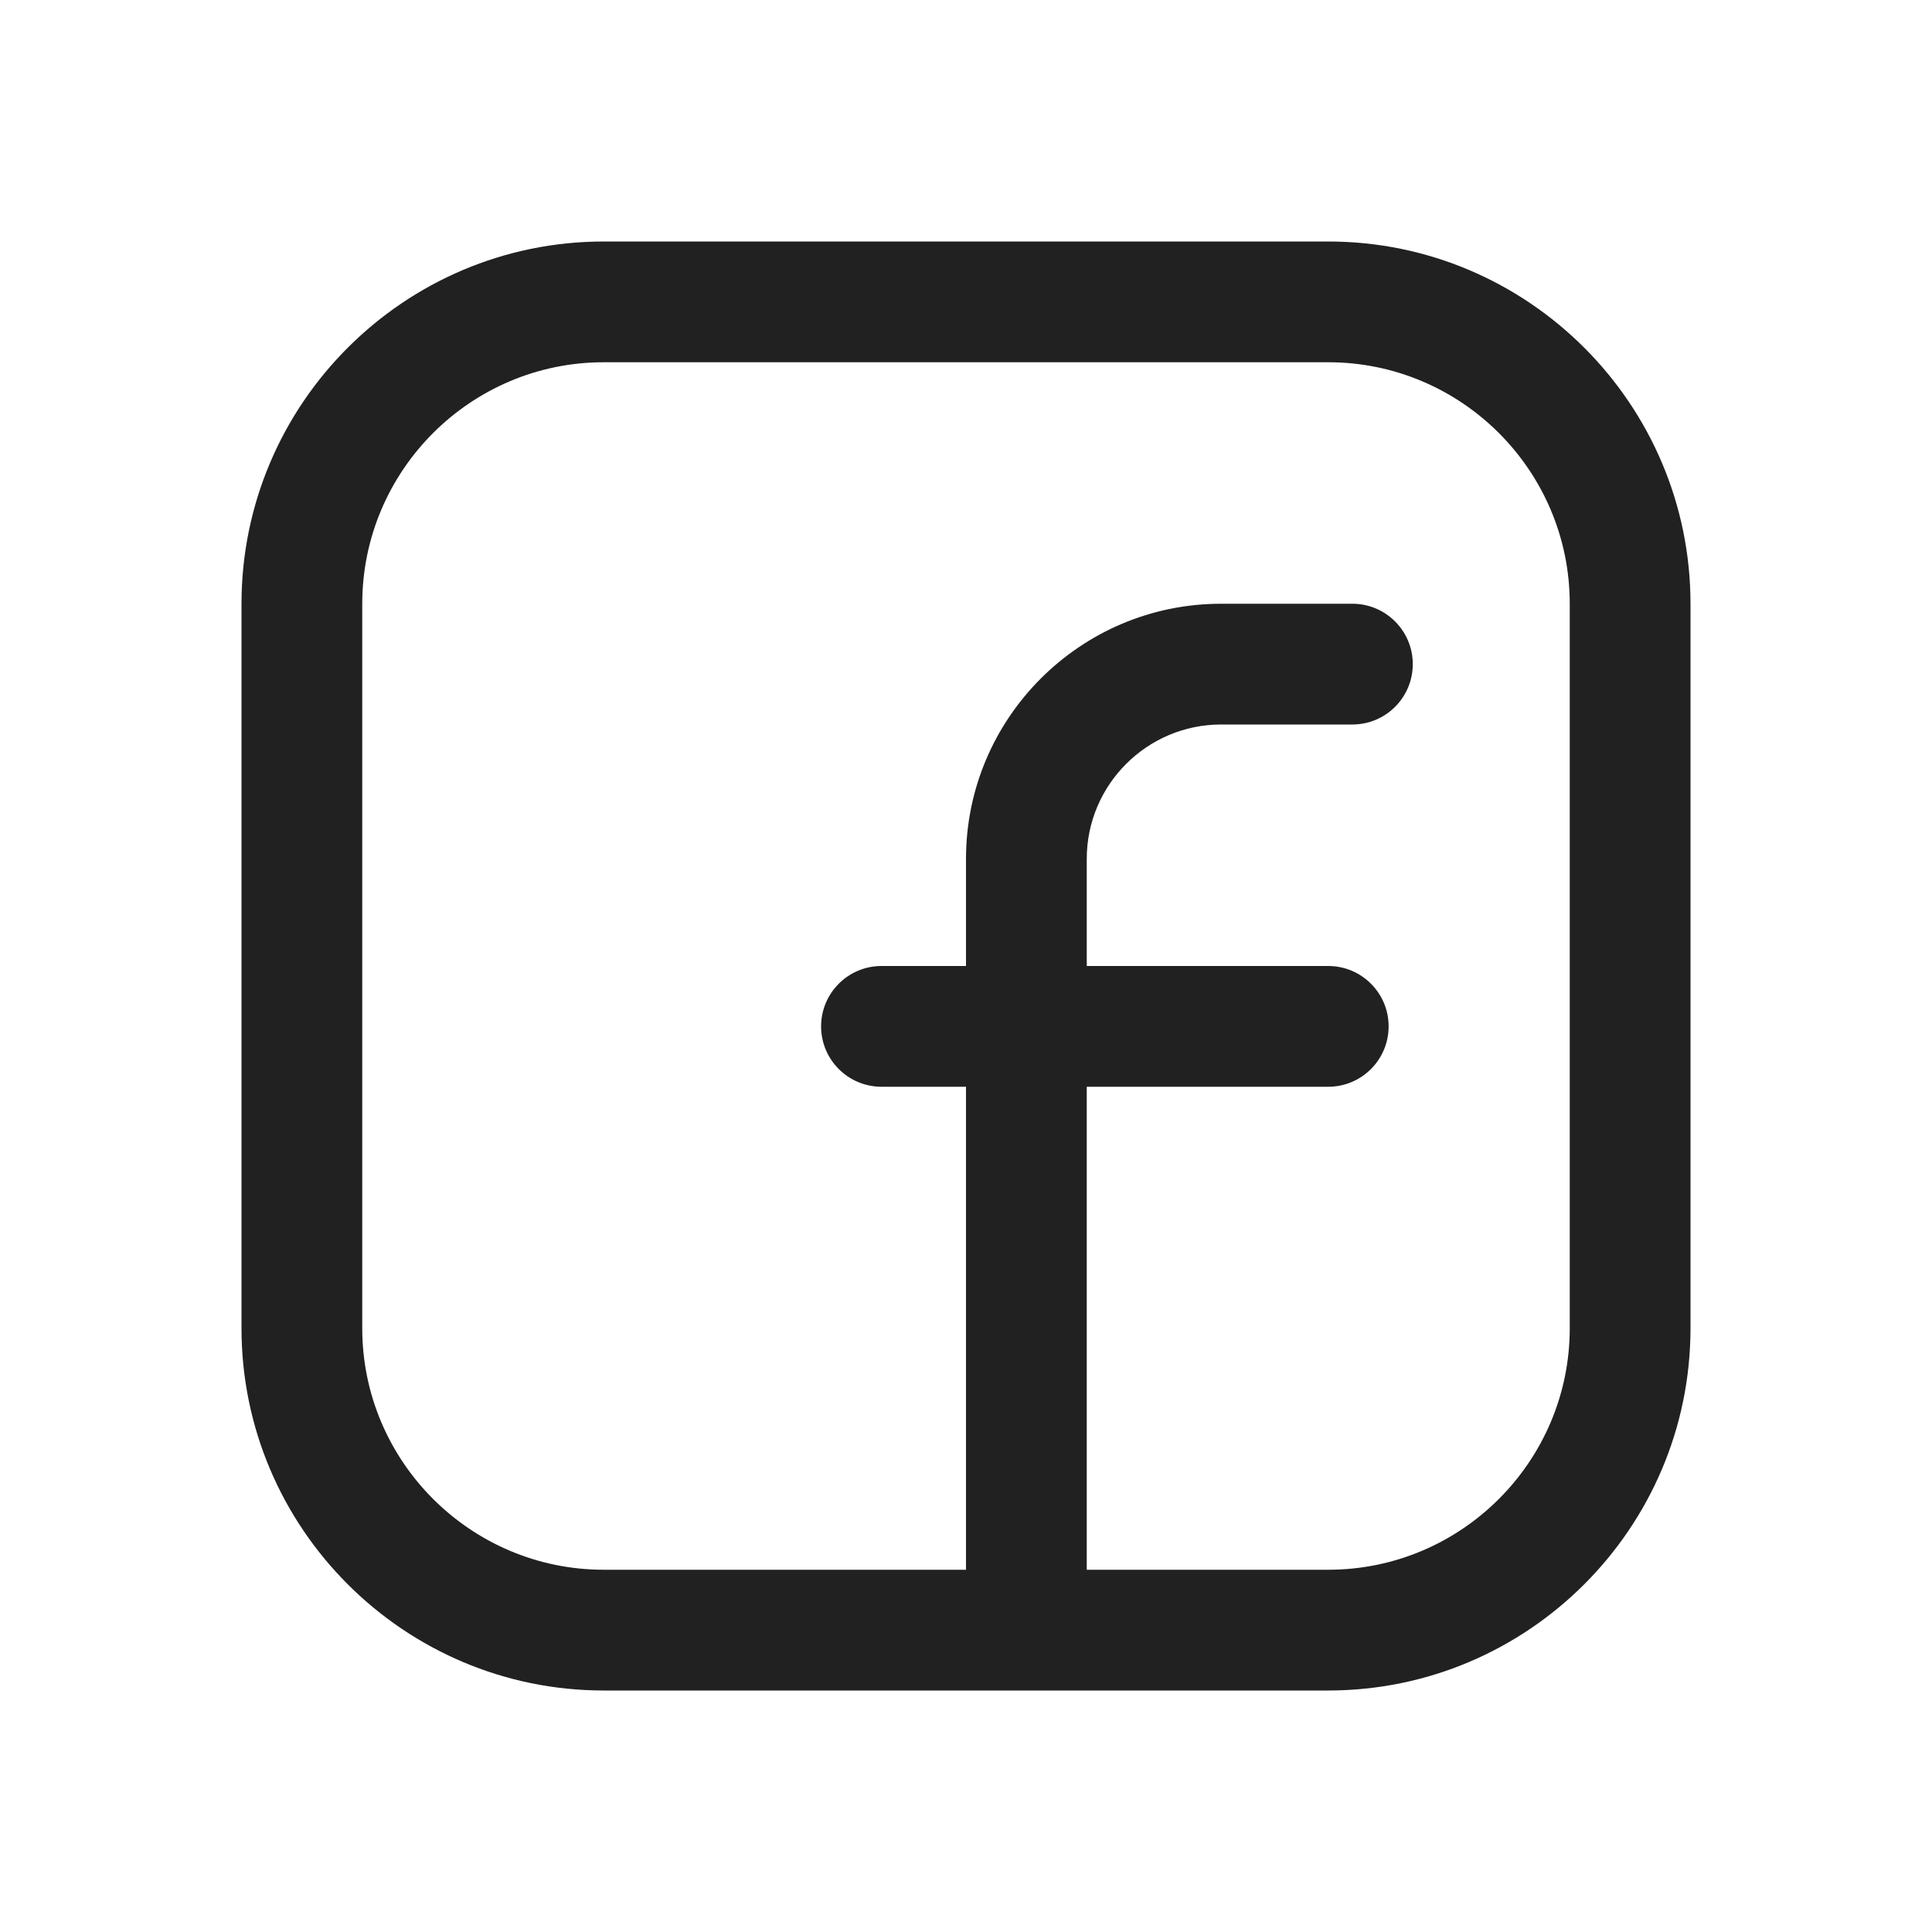
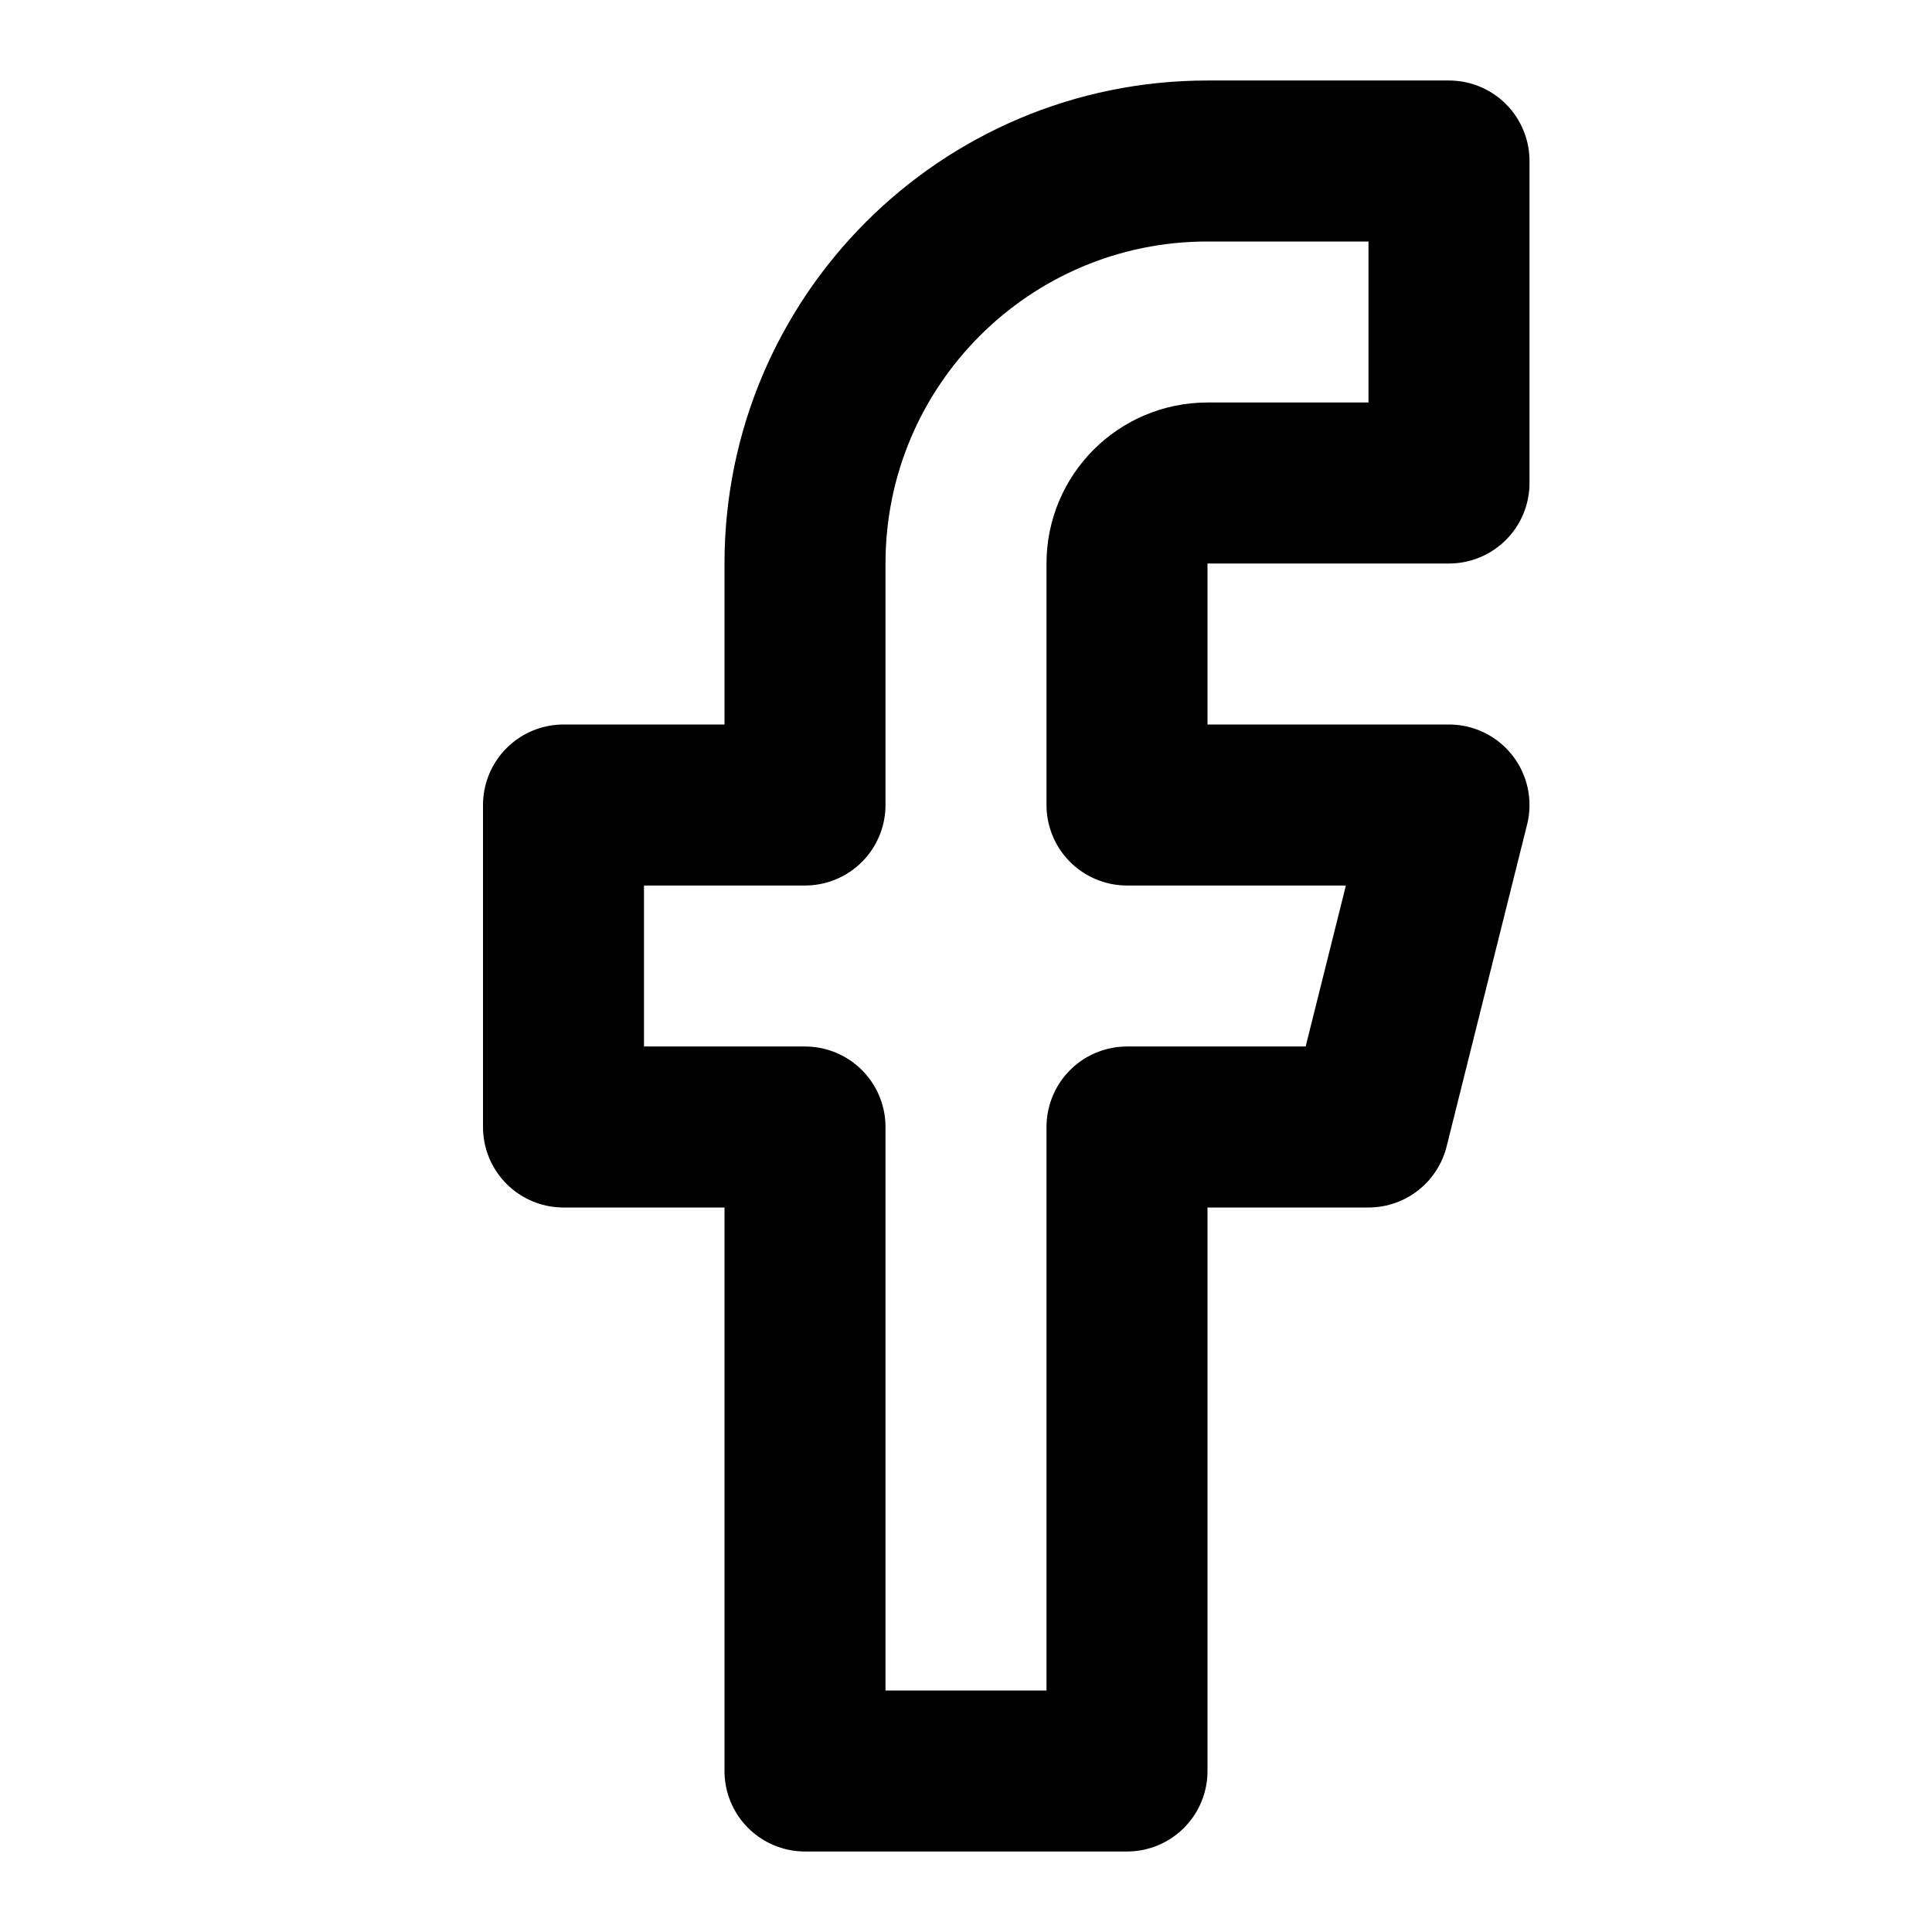
- <svg xmlns="http://www.w3.org/2000/svg" width="24" height="24" viewBox="0 0 24 24" fill="none">
-   <path d="M15.169 9H16.8C17.214 9 17.55 8.664 17.55 8.25C17.55 7.836 17.214 7.5 16.8 7.5H15.169C13.421 7.5 12 8.921 12 10.669V12H10.95C10.536 12 10.2 12.336 10.2 12.75C10.2 13.164 10.536 13.5 10.95 13.5H12V19.8C12 20.214 12.336 20.55 12.75 20.55C13.164 20.55 13.5 20.214 13.5 19.8V13.5H16.5C16.914 13.5 17.25 13.164 17.25 12.75C17.25 12.336 16.914 12 16.5 12H13.5V10.669C13.5 9.749 14.249 9 15.169 9Z" fill="#212121" />
-   <path d="M16.5 21H7.5C5.019 21 3 18.981 3 16.5V7.5C3 5.019 5.019 3 7.5 3H16.5C18.981 3 21 5.019 21 7.5V16.5C21 18.981 18.981 21 16.5 21ZM7.5 4.5C5.846 4.5 4.5 5.846 4.5 7.5V16.5C4.5 18.154 5.846 19.5 7.5 19.5H16.5C18.154 19.5 19.5 18.154 19.5 16.5V7.5C19.5 5.846 18.154 4.5 16.5 4.5H7.5Z" fill="#212121" />
+ <svg xmlns="http://www.w3.org/2000/svg" width="24" height="24" viewBox="0 0 24 24" fill="none" stroke="currentColor" stroke-width="2" stroke-linecap="round" stroke-linejoin="round" class="feather feather-facebook">
+   <path d="M18 2h-3a5 5 0 0 0-5 5v3H7v4h3v8h4v-8h3l1-4h-4V7a1 1 0 0 1 1-1h3z" />
</svg>
